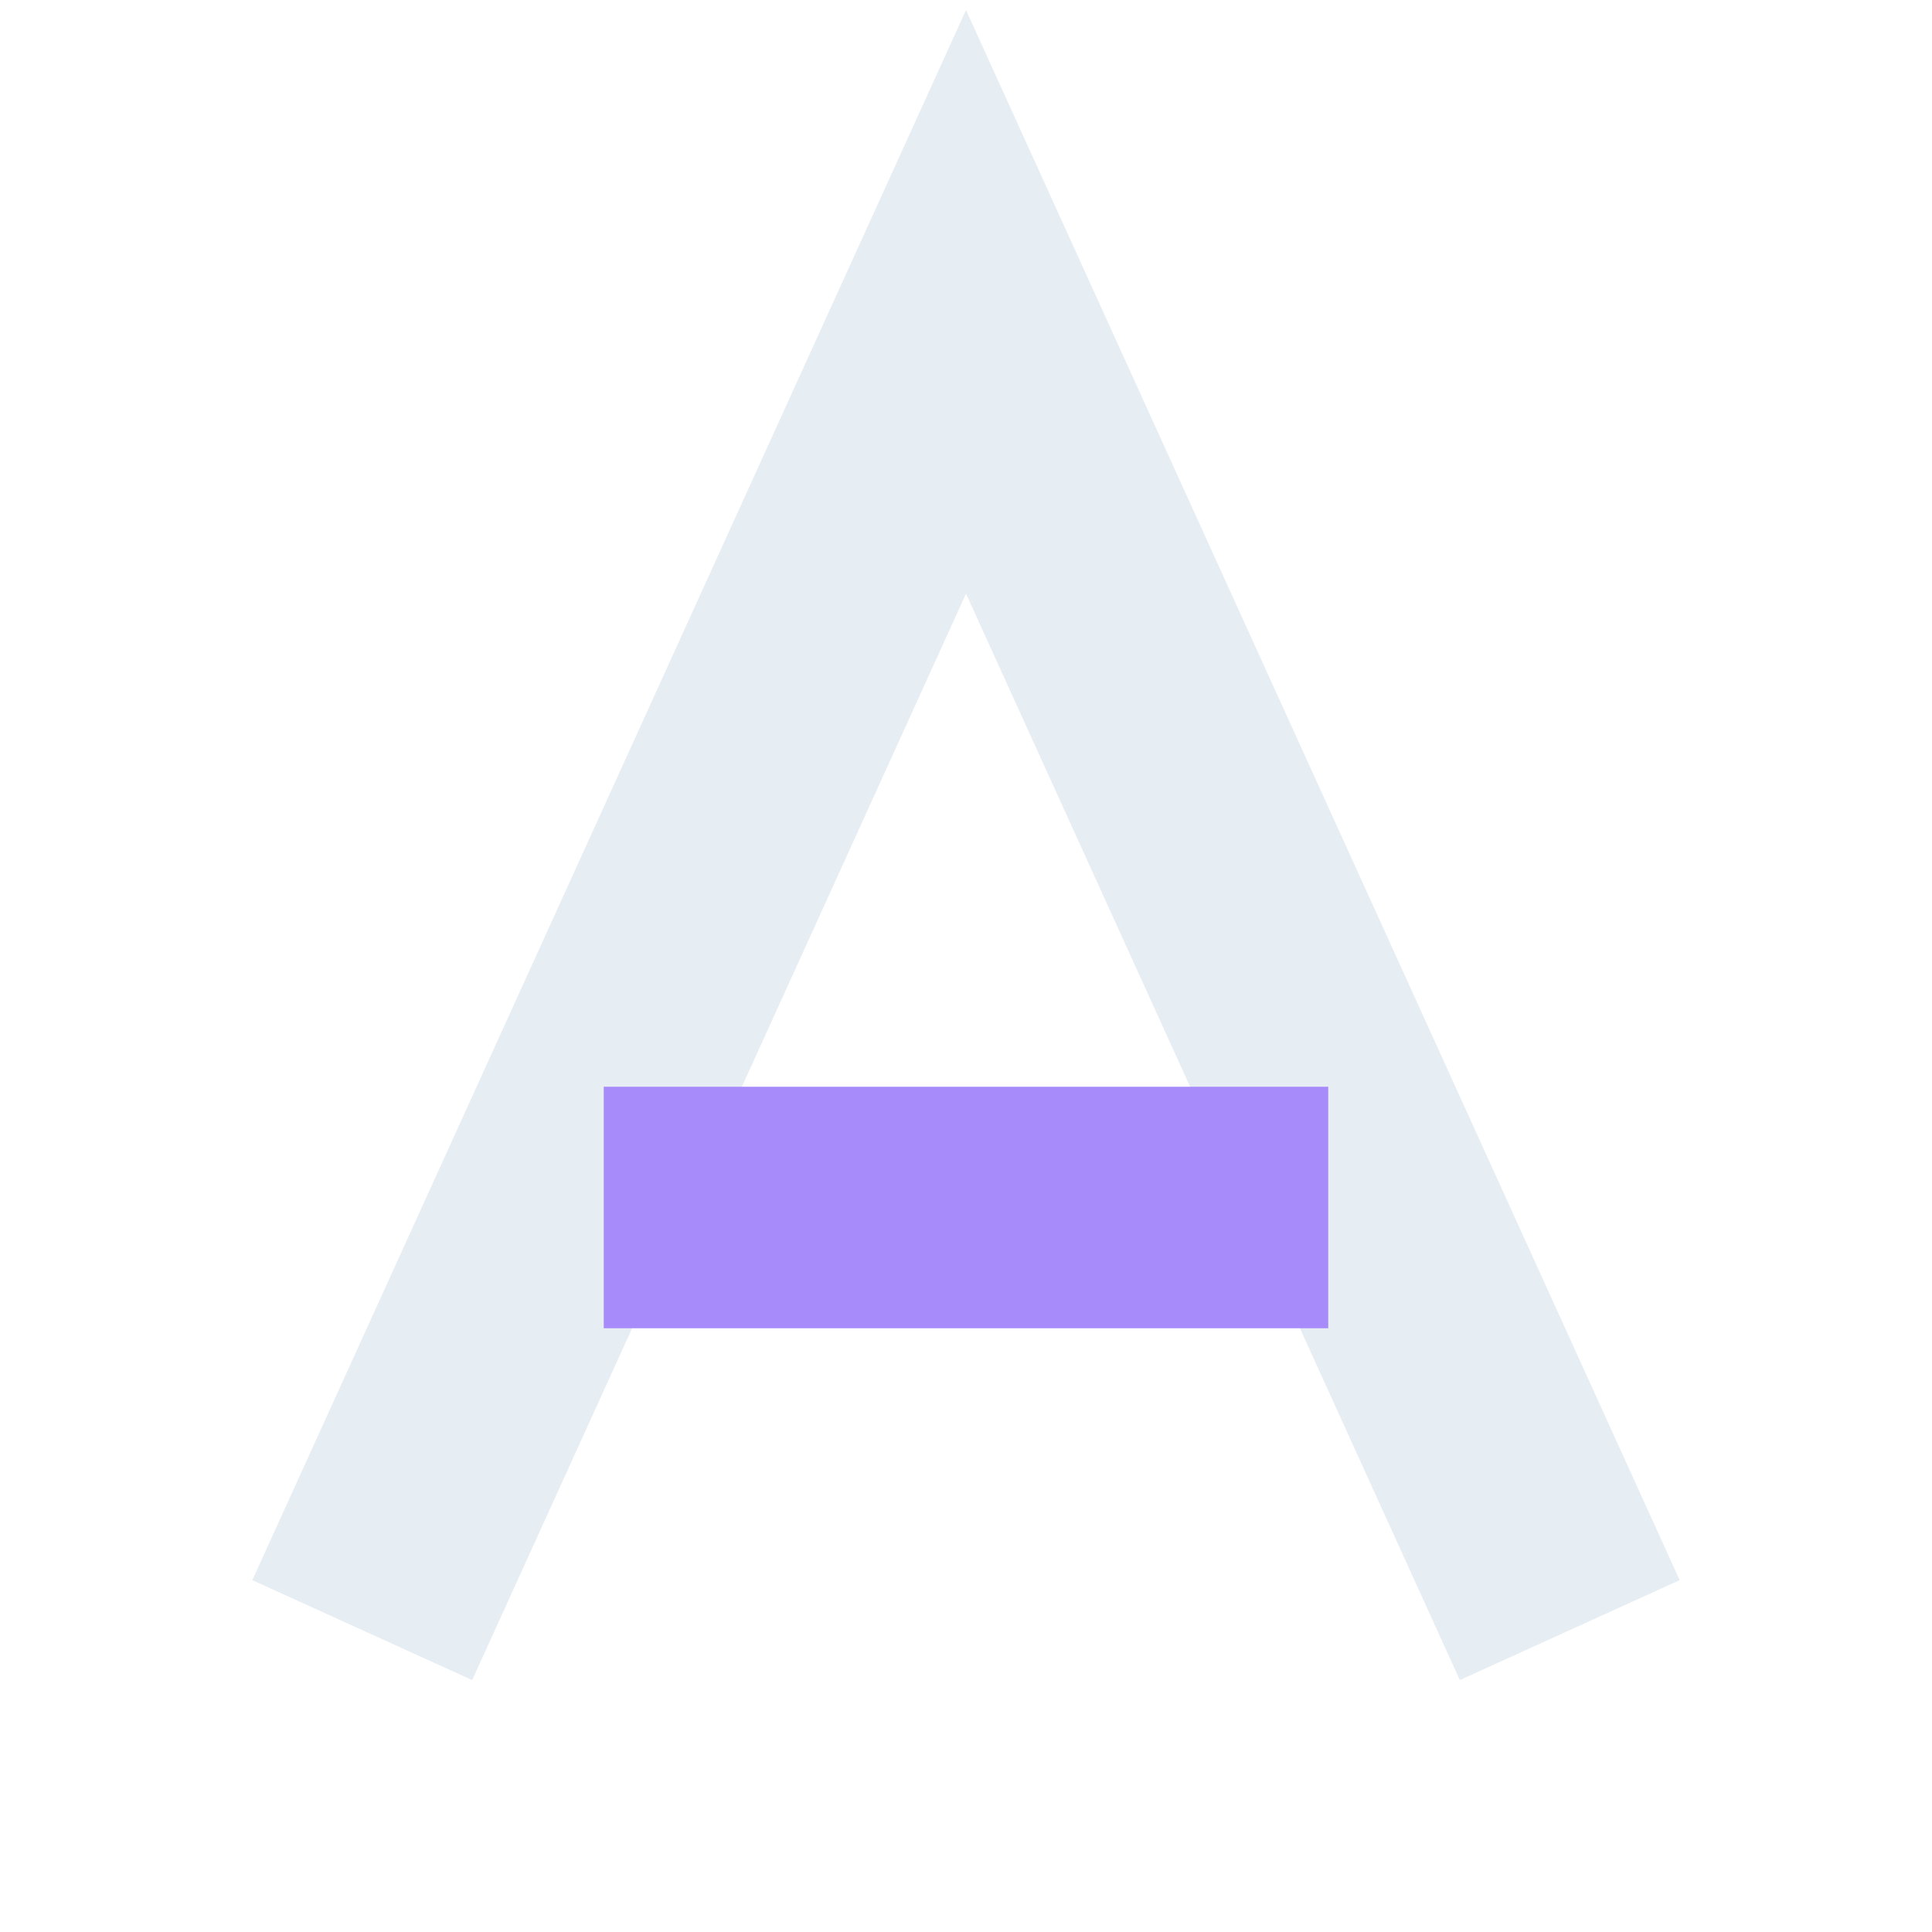
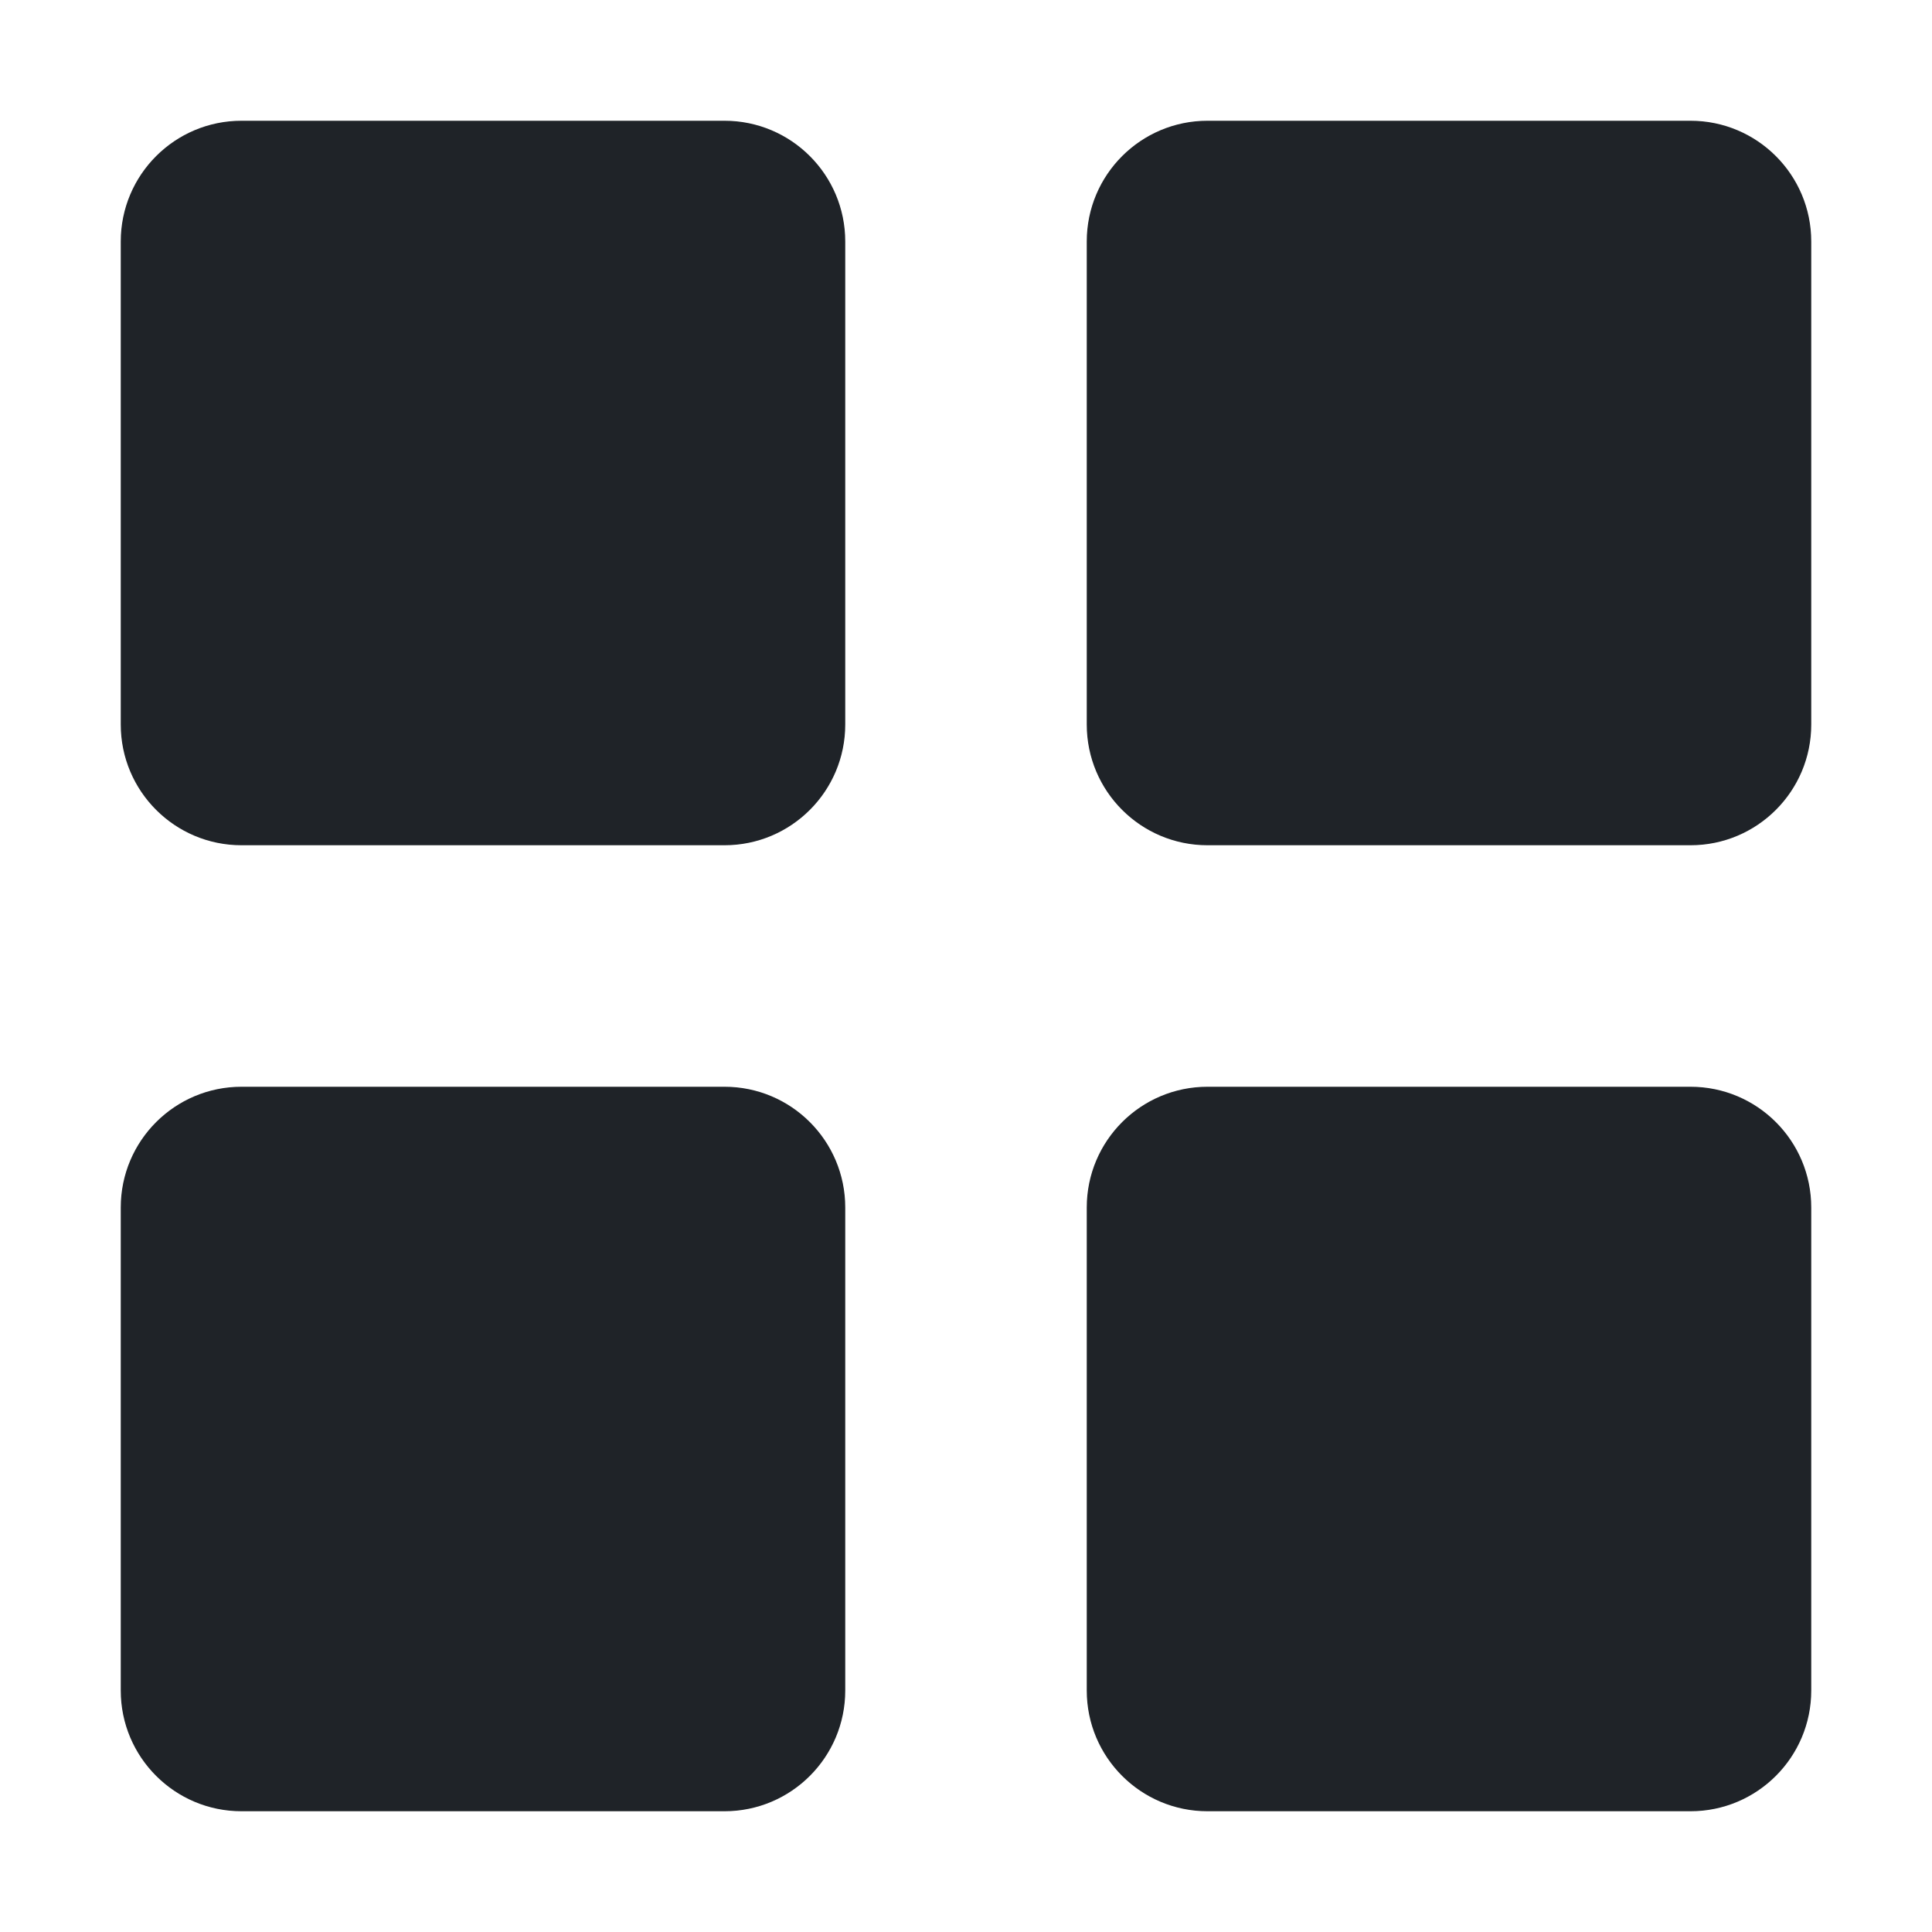
<svg xmlns="http://www.w3.org/2000/svg" width="16" height="16" viewBox="0 0 16 16" version="1.1">
  <defs>
-     <style id="current-color-scheme" type="text/css">.ColorScheme-Text { color:#e6edf3; }</style>
+     <style id="current-color-scheme" type="text/css">.ColorScheme-Text { color:#1f2328; }</style>
  </defs>
-   <path d="M3 13.5 8 2.5 13 13.5" fill="none" class="ColorScheme-Text" stroke="currentColor" stroke-width="2" stroke-linejoin="miter" stroke-miterlimit="6" stroke-linecap="butt" />
-   <rect x="5" y="9" width="6" height="2" fill="#a78bfa" />
+   <g class="ColorScheme-Text" fill="currentColor">
+     <rect x="1.0" y="1.0" width="6" height="6" rx="1" />
+     <rect x="9.0" y="1.0" width="6" height="6" rx="1" />
+     <rect x="1.0" y="9.0" width="6" height="6" rx="1" />
+     <rect x="9.0" y="9.0" width="6" height="6" rx="1" />
+   </g>
</svg>
